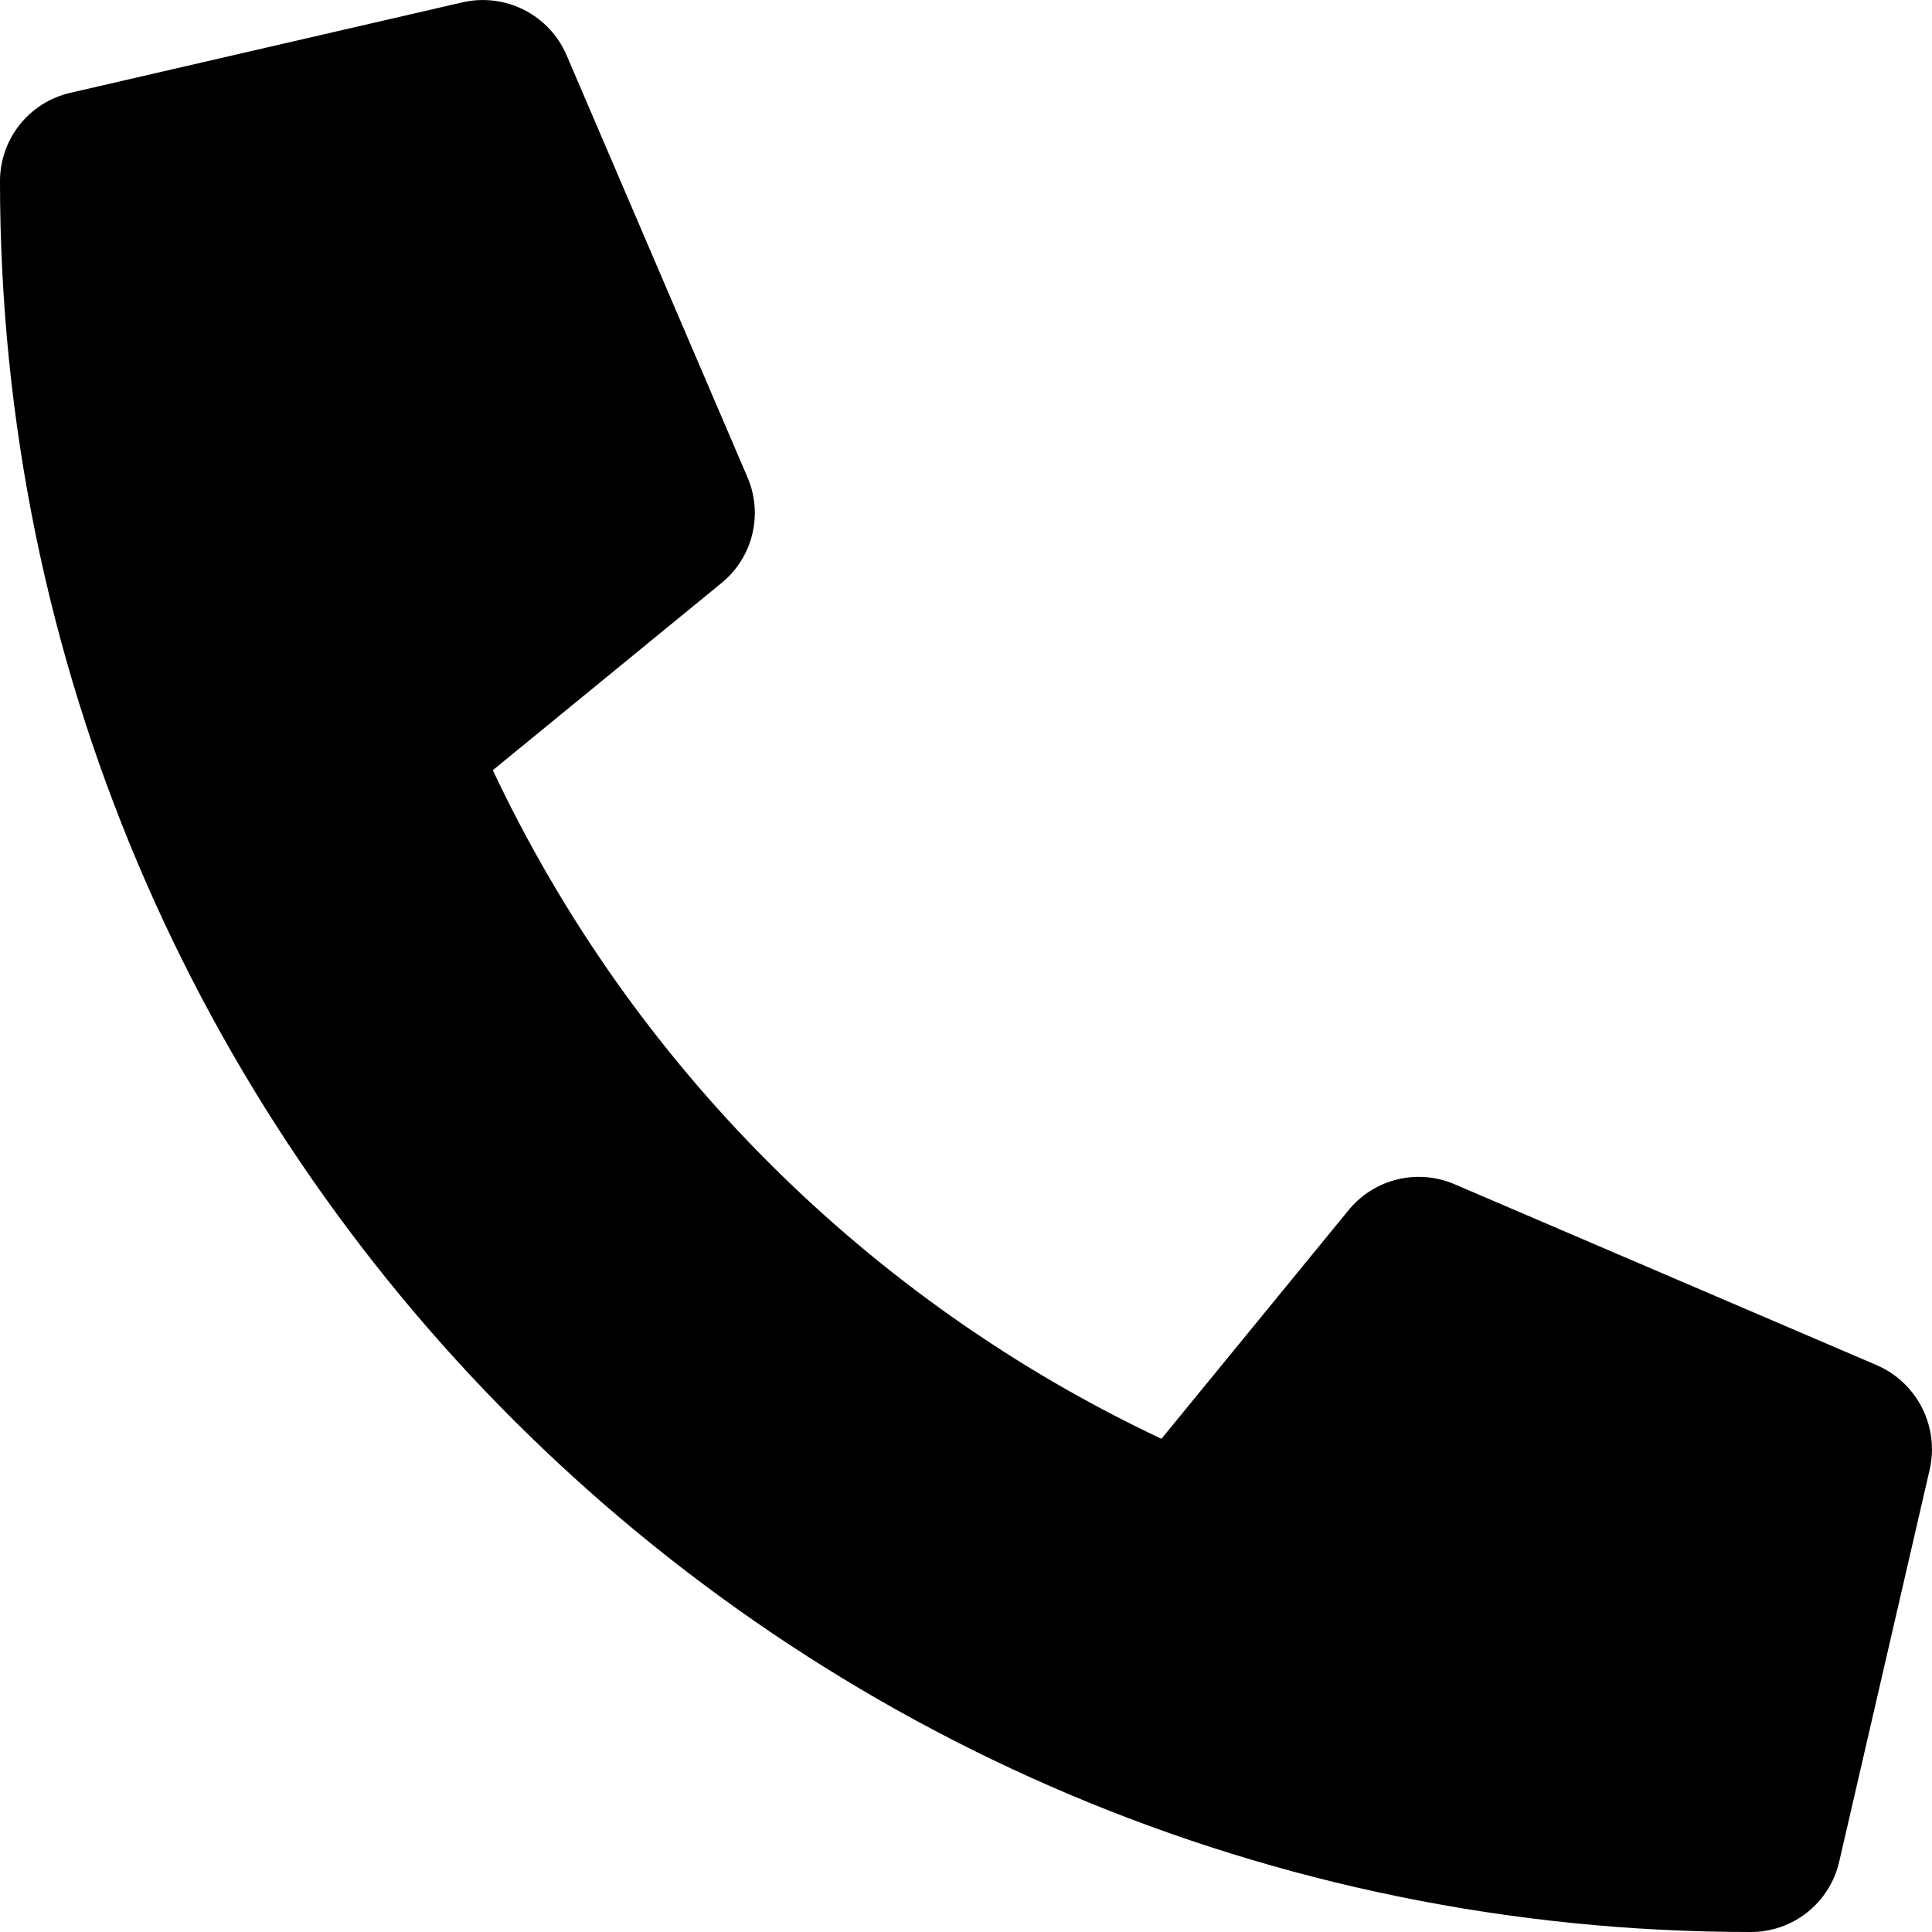
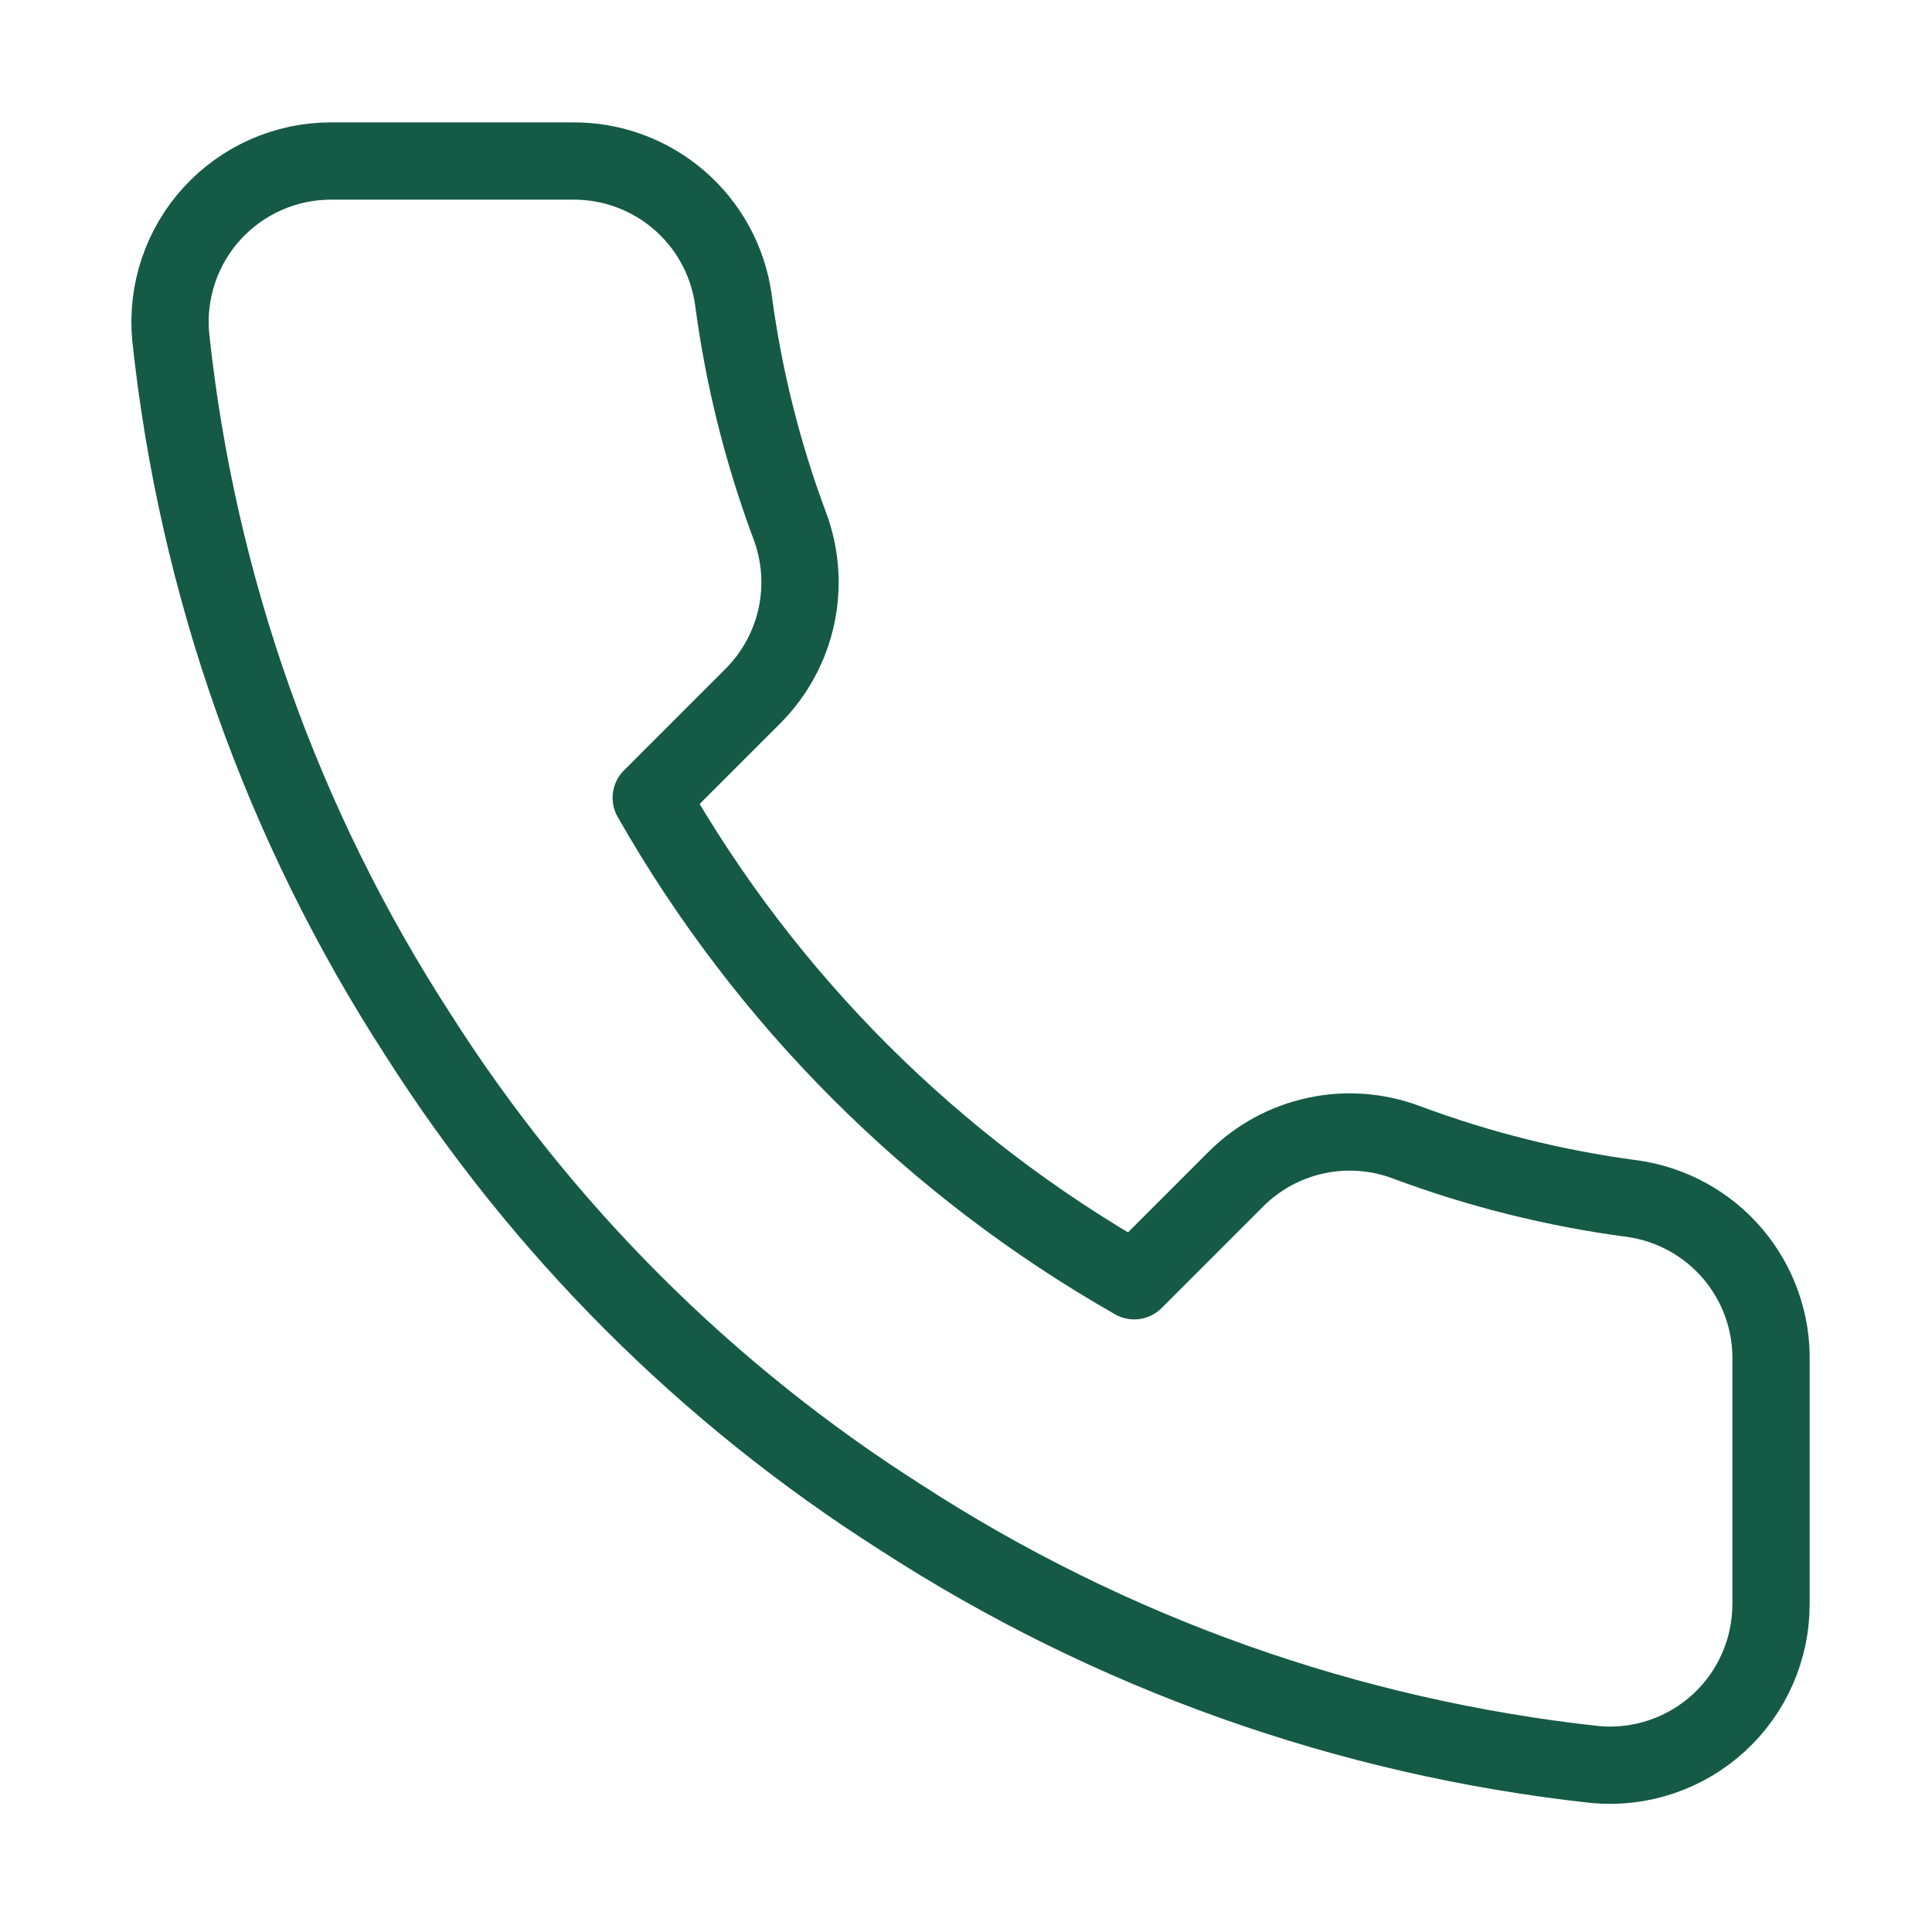
- <svg xmlns="http://www.w3.org/2000/svg" viewBox="0 0 512 512">
-   <path d="M497.39 361.8l-112-48a24 24 0 0 0-28 6.9l-49.6 60.6A370.66 370.66 0 0 1 130.6 204.11l60.6-49.6a23.94 23.94 0 0 0 6.9-28l-48-112A24.16 24.16 0 0 0 122.6.61l-104 24A24 24 0 0 0 0 48c0 256.5 207.9 464 464 464a24 24 0 0 0 23.4-18.6l24-104a24.29 24.29 0 0 0-14.01-27.6z" />
+ <svg xmlns="http://www.w3.org/2000/svg" width="50" height="50" viewBox="0 0 50 50" fill="none">
+   <path d="M45.834 35.25V41.5C45.836 42.08 45.717 42.654 45.484 43.186C45.252 43.718 44.911 44.195 44.484 44.587C44.056 44.979 43.551 45.278 43.002 45.464C42.452 45.65 41.87 45.719 41.292 45.667C34.881 44.97 28.723 42.779 23.313 39.271C18.279 36.072 14.011 31.805 10.813 26.771C7.292 21.336 5.101 15.148 4.417 8.708C4.365 8.132 4.433 7.552 4.618 7.003C4.802 6.455 5.099 5.951 5.489 5.524C5.879 5.097 6.354 4.756 6.883 4.522C7.412 4.288 7.984 4.167 8.563 4.167H14.813C15.824 4.157 16.804 4.515 17.57 5.174C18.337 5.833 18.838 6.749 18.979 7.75C19.243 9.75 19.732 11.714 20.438 13.604C20.718 14.35 20.779 15.16 20.613 15.939C20.446 16.718 20.06 17.433 19.5 18L16.854 20.646C19.82 25.861 24.139 30.18 29.354 33.146L32 30.5C32.567 29.94 33.282 29.554 34.061 29.388C34.84 29.221 35.65 29.282 36.396 29.562C38.286 30.268 40.25 30.757 42.25 31.021C43.262 31.164 44.186 31.673 44.847 32.453C45.508 33.233 45.859 34.228 45.834 35.25Z" stroke="#155A45" stroke-width="2" stroke-linecap="round" stroke-linejoin="round" />
</svg>
